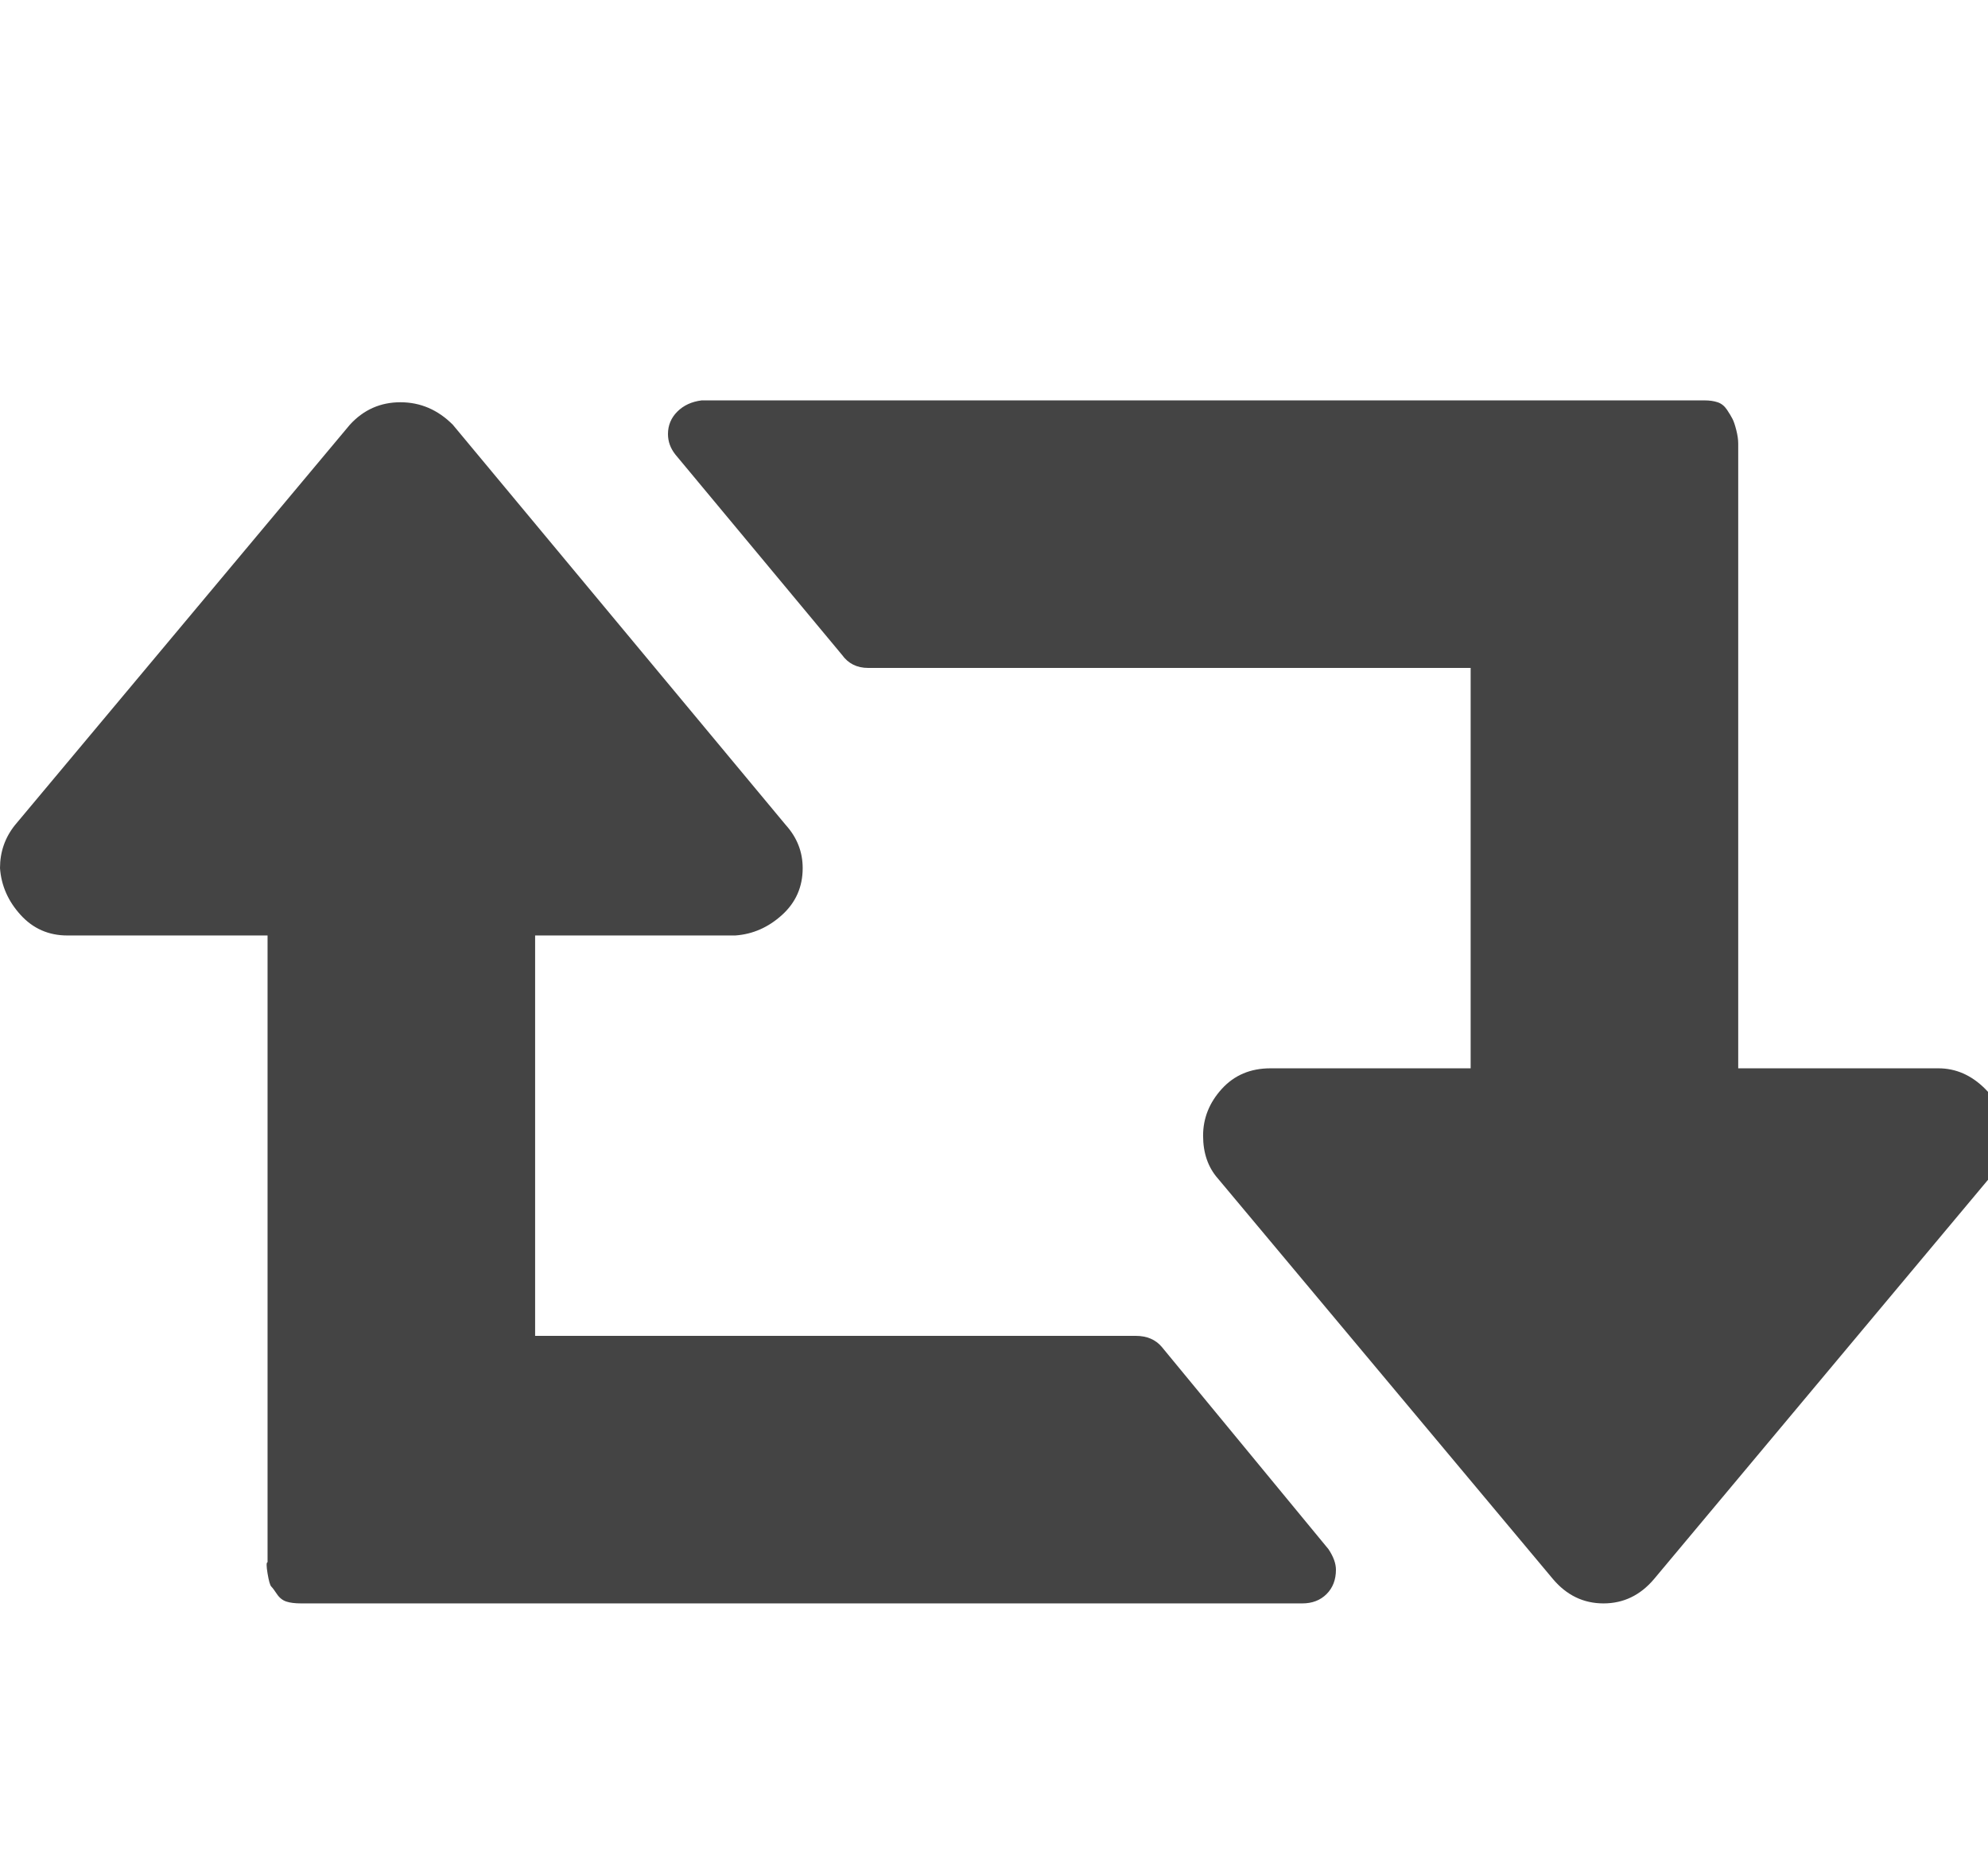
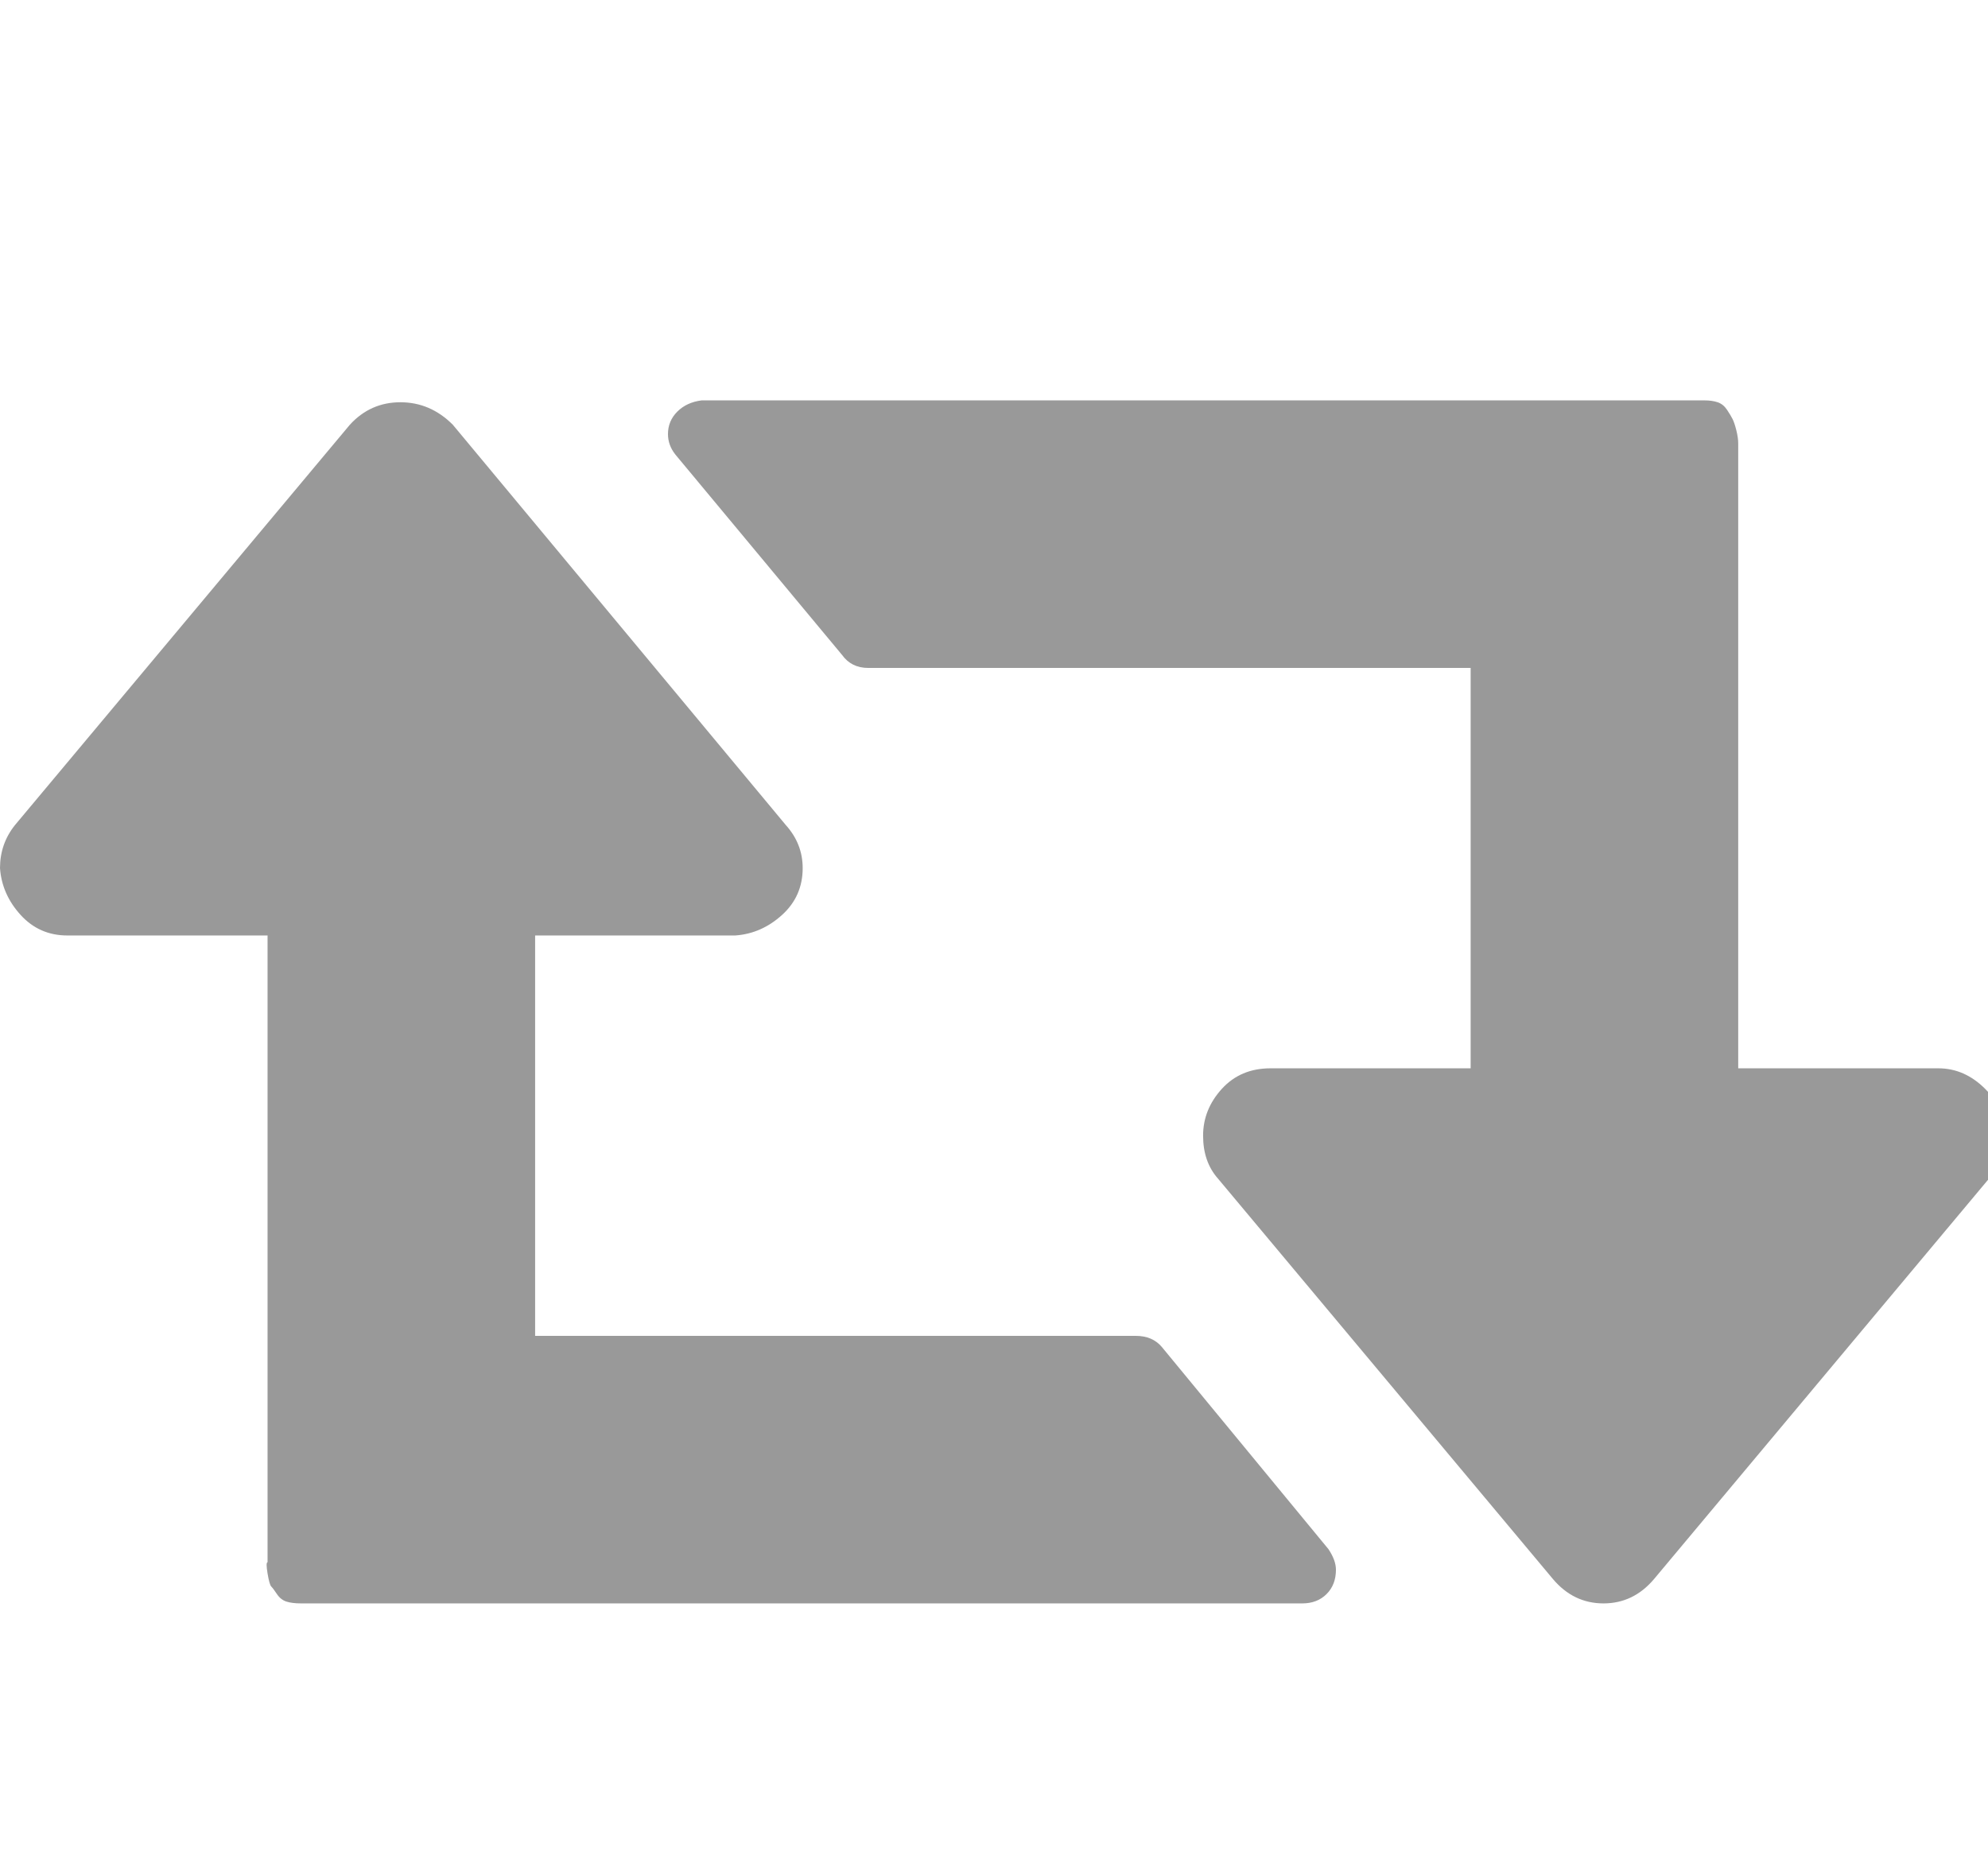
<svg xmlns="http://www.w3.org/2000/svg" version="1.1" width="34" height="32" viewBox="0 0 34 32">
-   <path d="M22.848 26.848q0 0.256-0.16 0.416t-0.416 0.16h-17.12q-0.16 0-0.256-0.032t-0.16-0.128-0.096-0.128-0.064-0.224 0-0.192v-10.72h-3.424q-0.48 0-0.8-0.352t-0.352-0.8q0-0.416 0.256-0.736l5.728-6.848q0.352-0.384 0.864-0.384t0.896 0.384l5.696 6.848q0.288 0.32 0.288 0.736 0 0.48-0.352 0.8t-0.8 0.352h-3.424v6.848h10.272q0.288 0 0.448 0.192l2.848 3.456q0.128 0.192 0.128 0.352zM34.272 19.424q0 0.448-0.256 0.736l-5.728 6.848q-0.352 0.416-0.864 0.416t-0.864-0.416l-5.728-6.848q-0.256-0.288-0.256-0.736t0.32-0.8 0.832-0.352h3.424v-6.848h-10.304q-0.288 0-0.448-0.224l-2.848-3.424q-0.128-0.16-0.128-0.352 0-0.224 0.16-0.384t0.416-0.192h17.152q0.128 0 0.224 0.032t0.16 0.128 0.096 0.16 0.064 0.192 0.032 0.224v10.688h3.424q0.448 0 0.8 0.352t0.32 0.8z" fill="#444444" />
+   <path d="M22.848 26.848q0 0.256-0.16 0.416t-0.416 0.16h-17.12q-0.16 0-0.256-0.032t-0.16-0.128-0.096-0.128-0.064-0.224 0-0.192v-10.72h-3.424q-0.48 0-0.8-0.352t-0.352-0.8q0-0.416 0.256-0.736l5.728-6.848q0.352-0.384 0.864-0.384t0.896 0.384l5.696 6.848q0.288 0.32 0.288 0.736 0 0.48-0.352 0.8t-0.8 0.352h-3.424v6.848h10.272q0.288 0 0.448 0.192l2.848 3.456q0.128 0.192 0.128 0.352zM34.272 19.424q0 0.448-0.256 0.736l-5.728 6.848q-0.352 0.416-0.864 0.416t-0.864-0.416l-5.728-6.848q-0.256-0.288-0.256-0.736t0.32-0.8 0.832-0.352h3.424v-6.848h-10.304q-0.288 0-0.448-0.224l-2.848-3.424q-0.128-0.16-0.128-0.352 0-0.224 0.16-0.384t0.416-0.192h17.152q0.128 0 0.224 0.032t0.16 0.128 0.096 0.16 0.064 0.192 0.032 0.224v10.688h3.424q0.448 0 0.8 0.352t0.32 0.8z" fill="#999" />
</svg>
